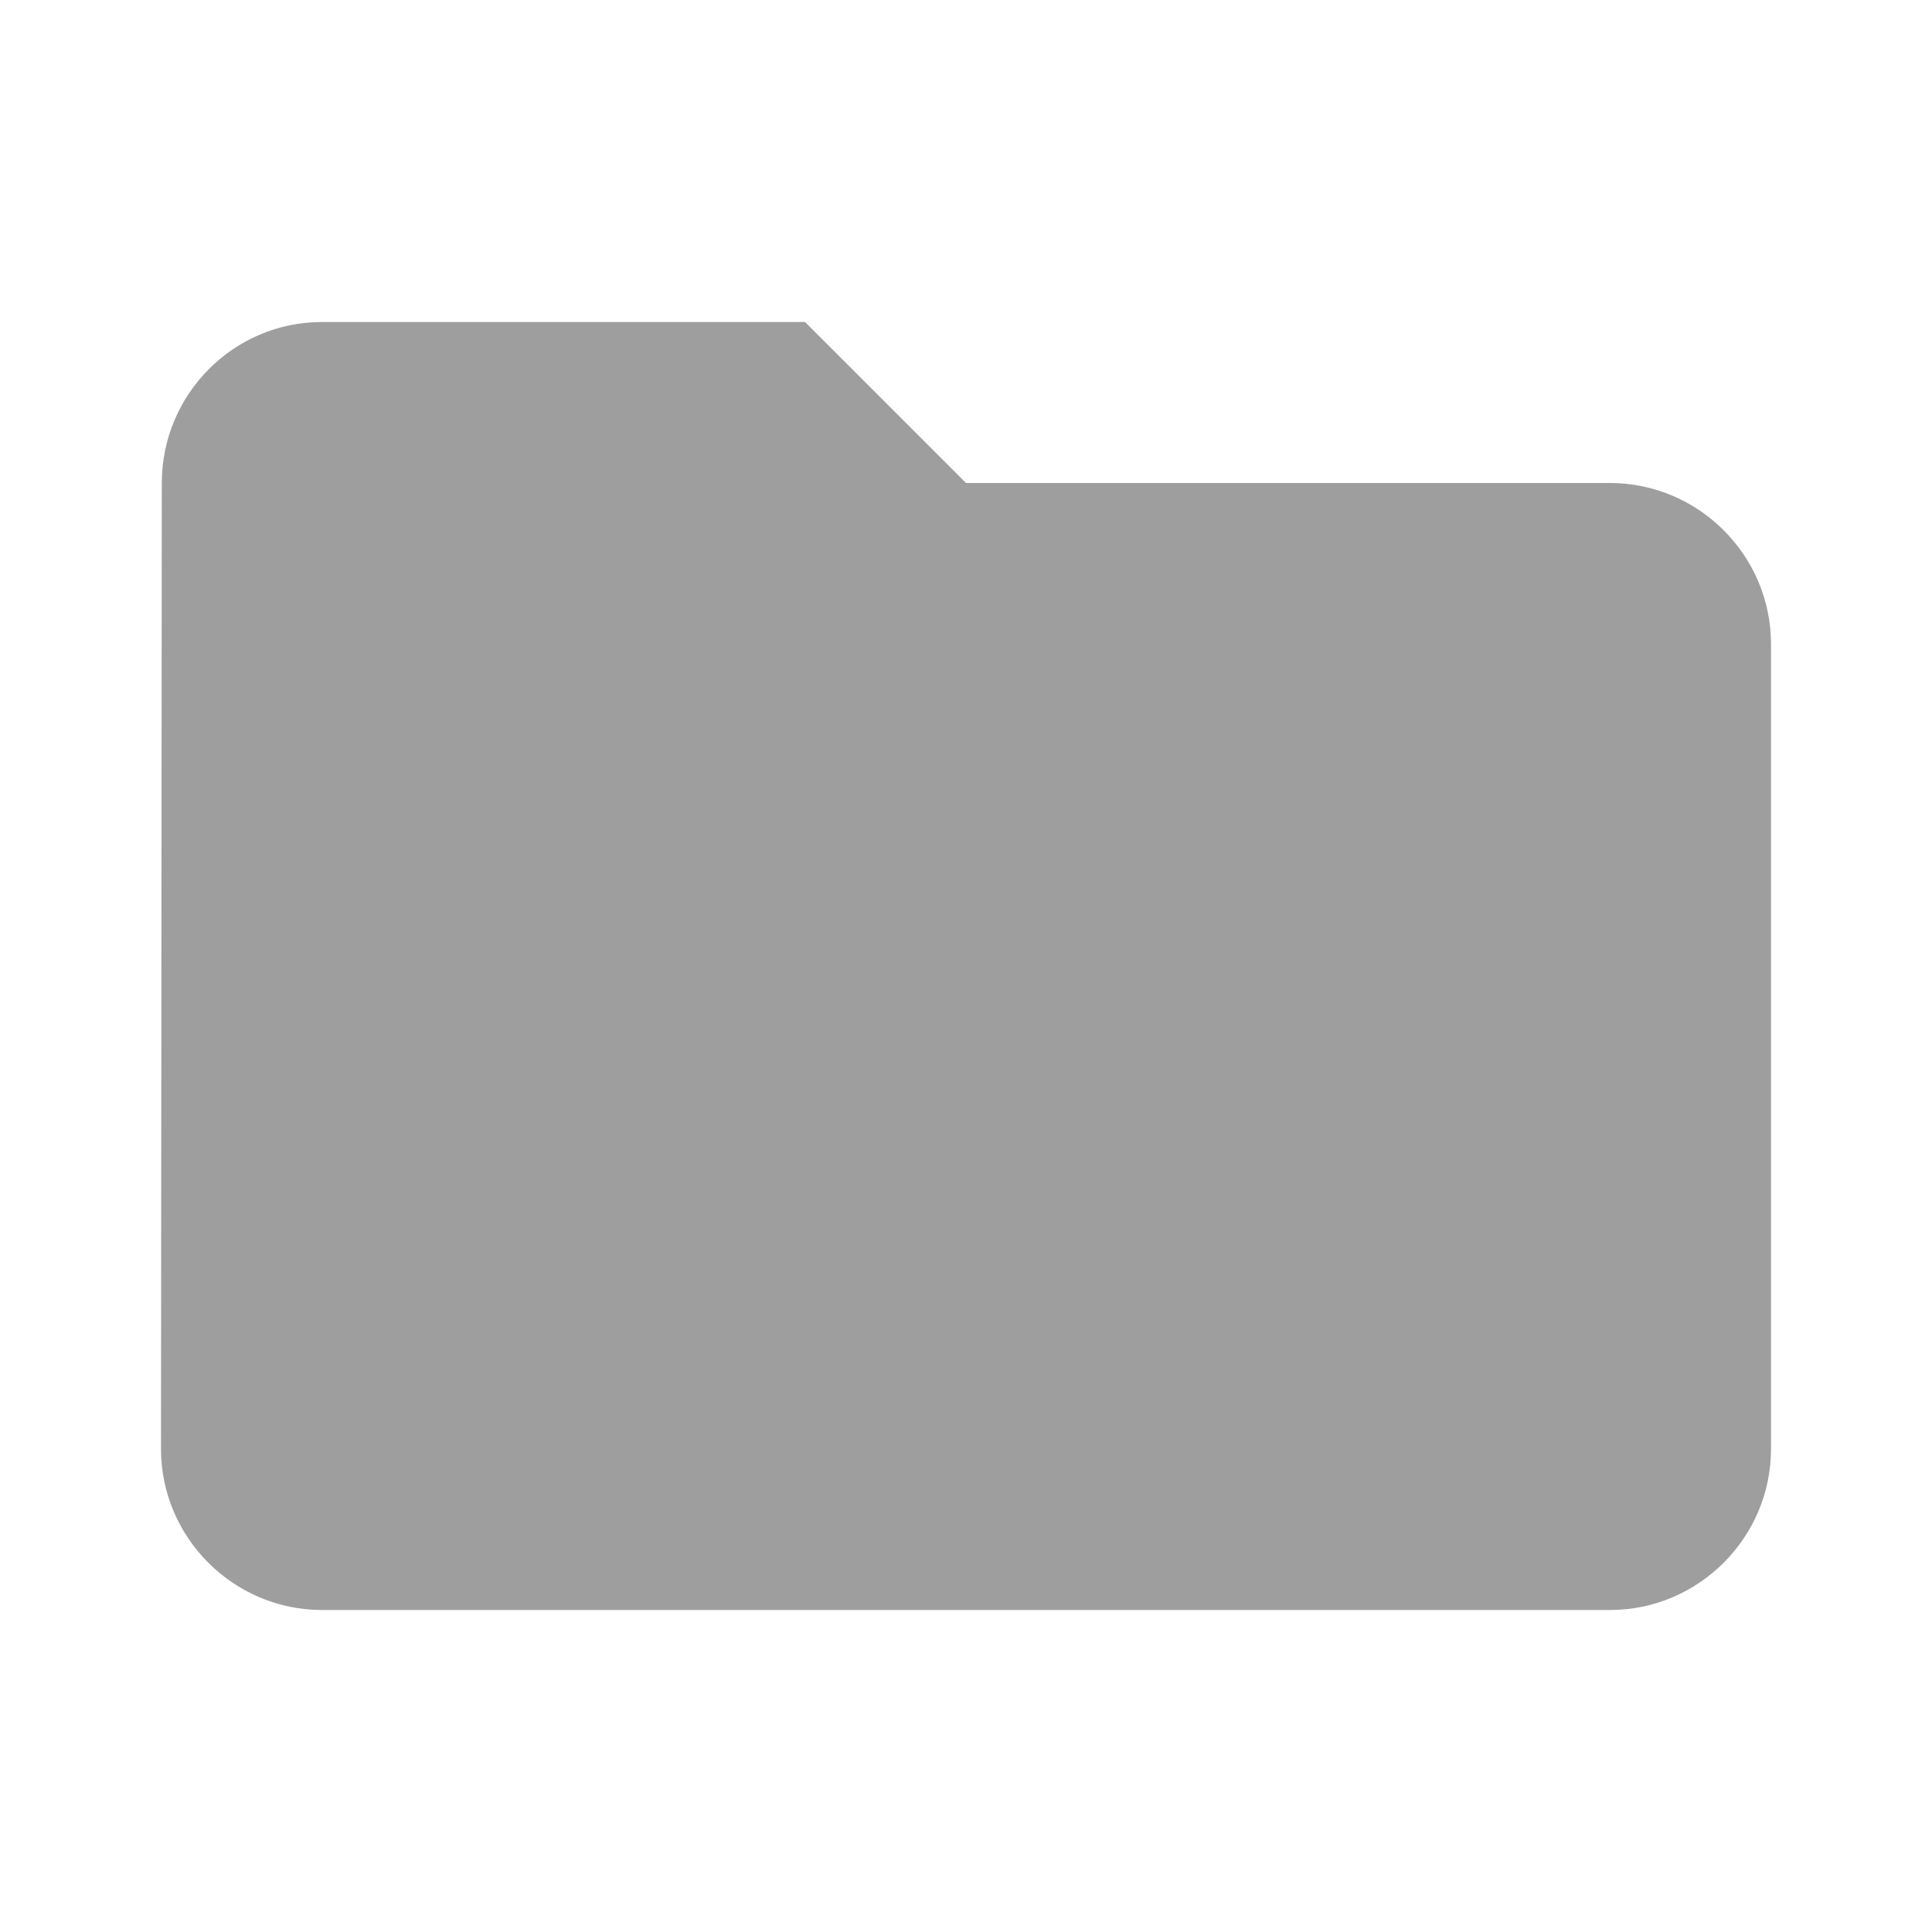
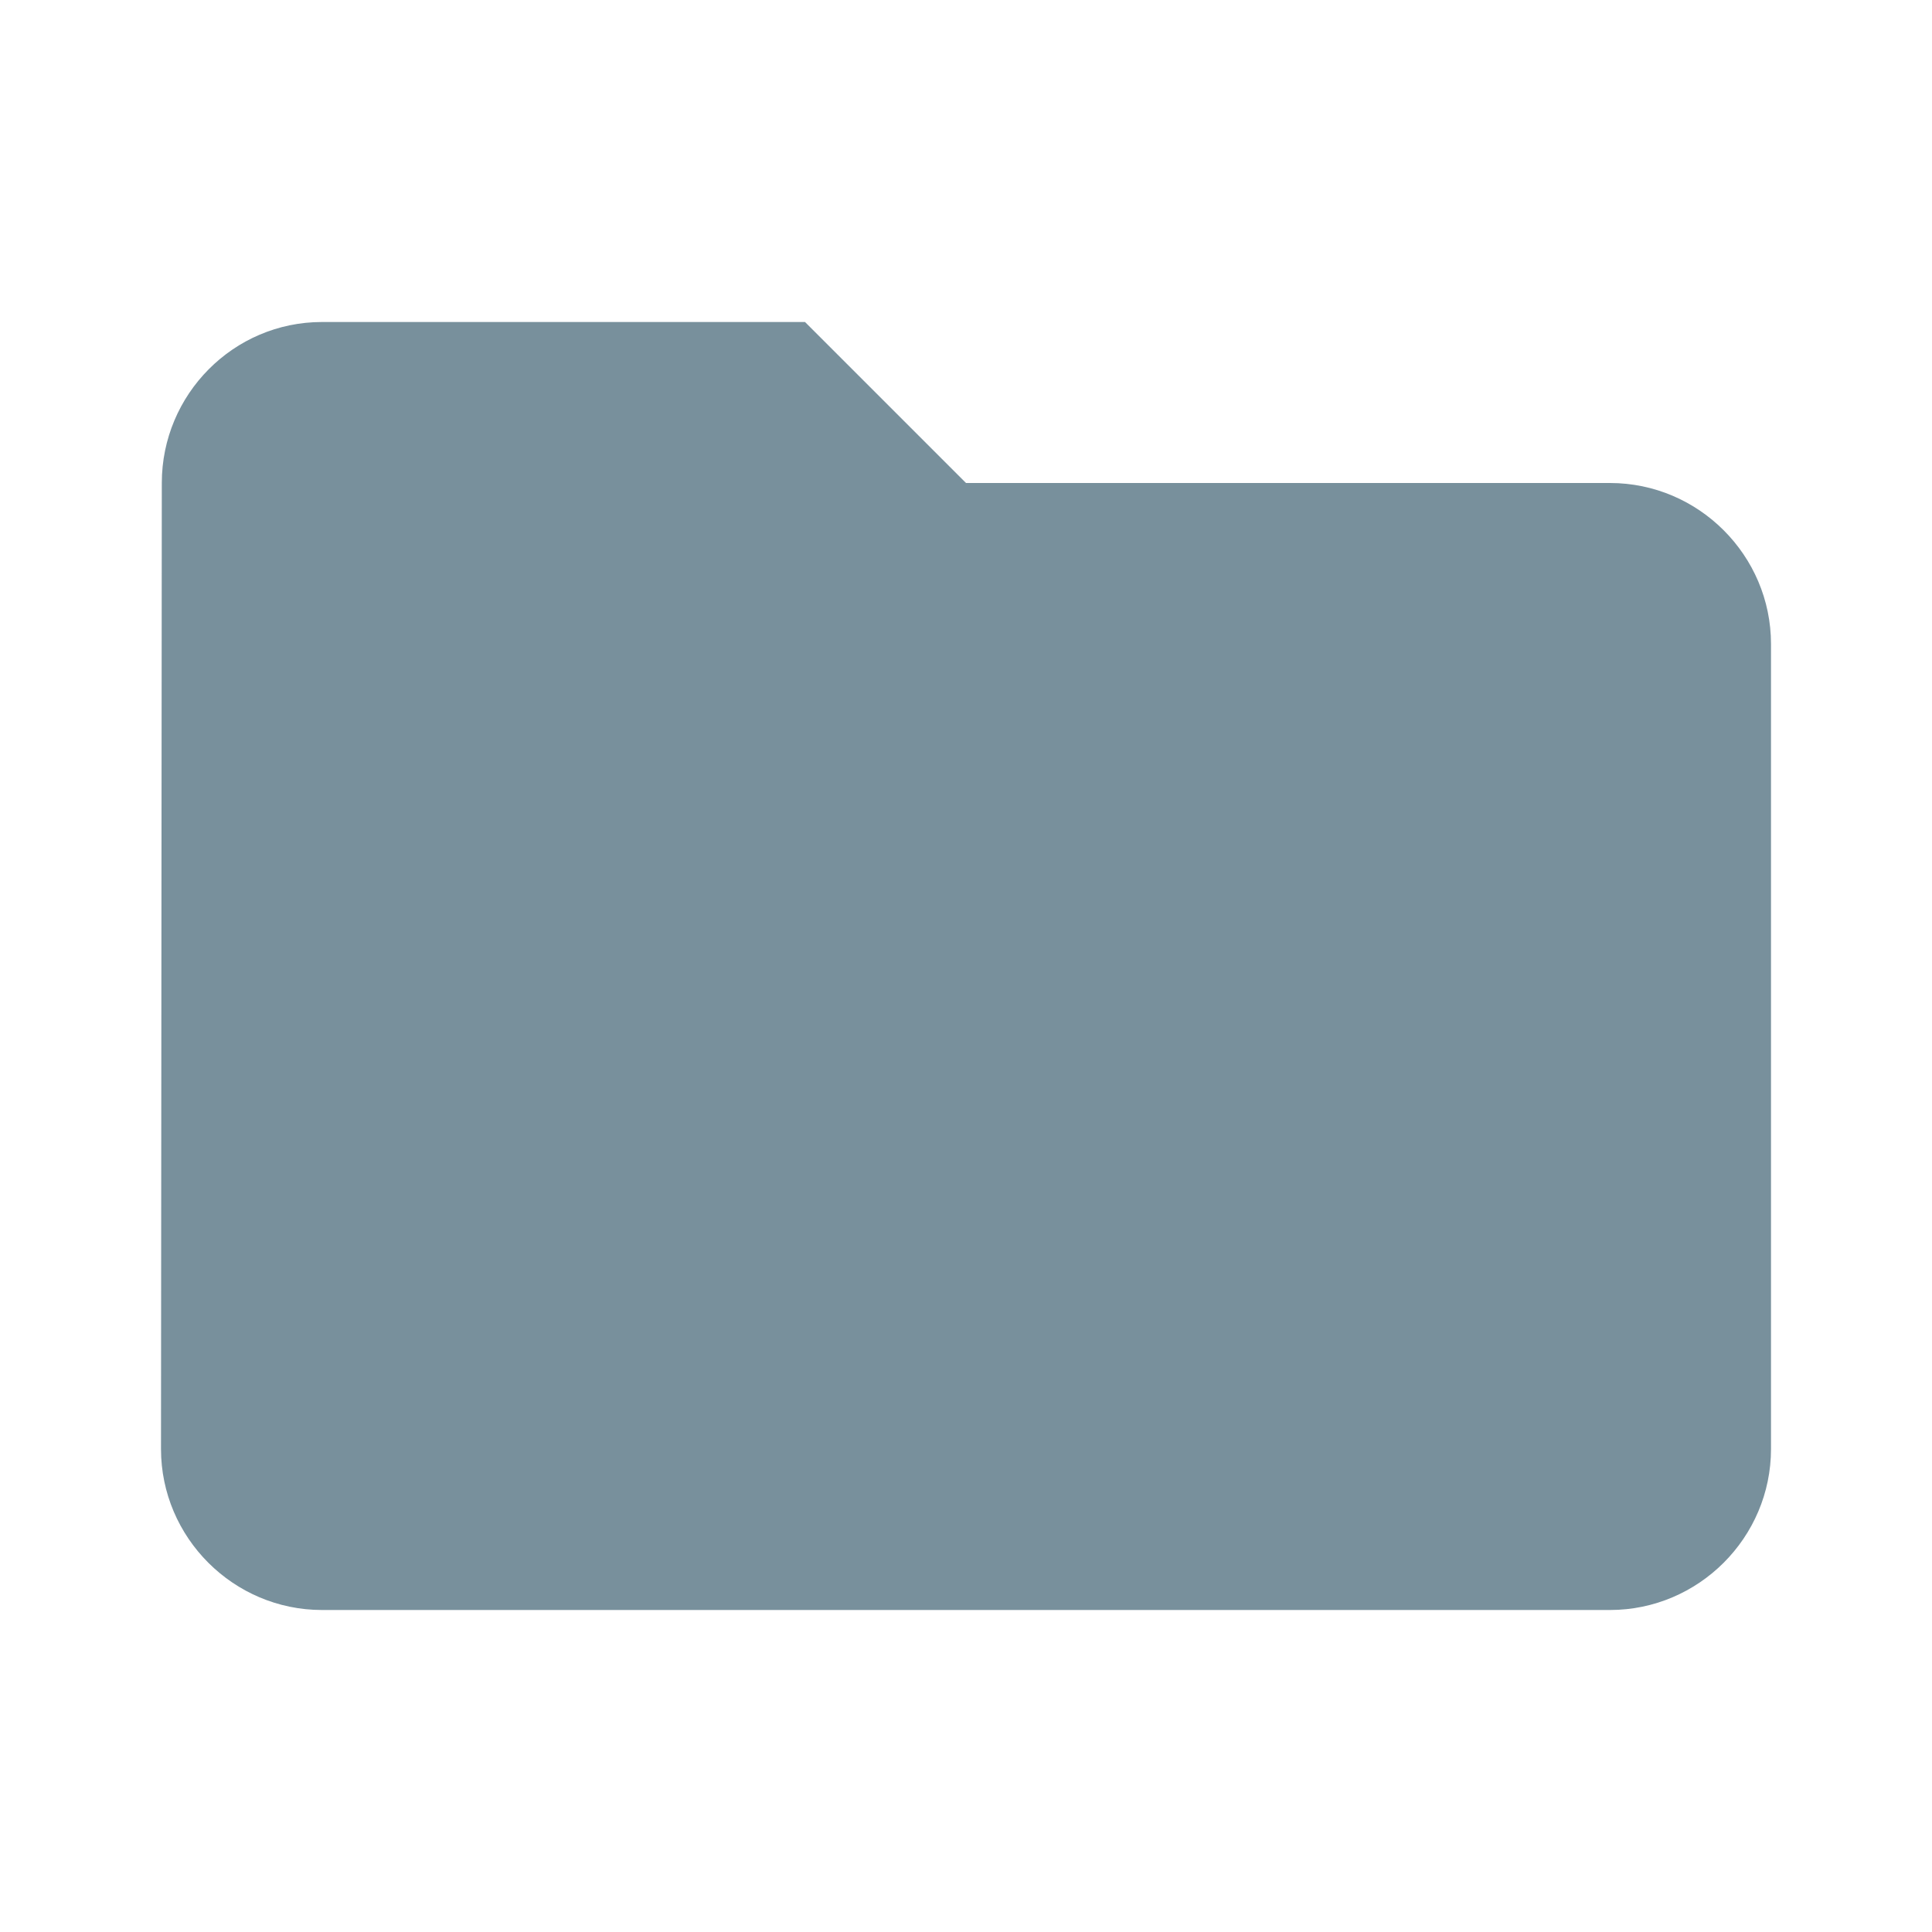
- <svg xmlns="http://www.w3.org/2000/svg" width="24" height="24" viewBox="0 0 24 24" fill="#9e9e9e">
+ <svg xmlns="http://www.w3.org/2000/svg" width="24" height="24" viewBox="0 0 24 24" fill="#78909c">
  <path d="M10 4H4c-1.1 0-1.99.9-1.99 2L2 18c0 1.1.9 2 2 2h16c1.1 0 2-.9 2-2V8c0-1.1-.9-2-2-2h-8l-2-2z" />
  <path d="M0 0h24v24H0z" fill="none" />
</svg>
